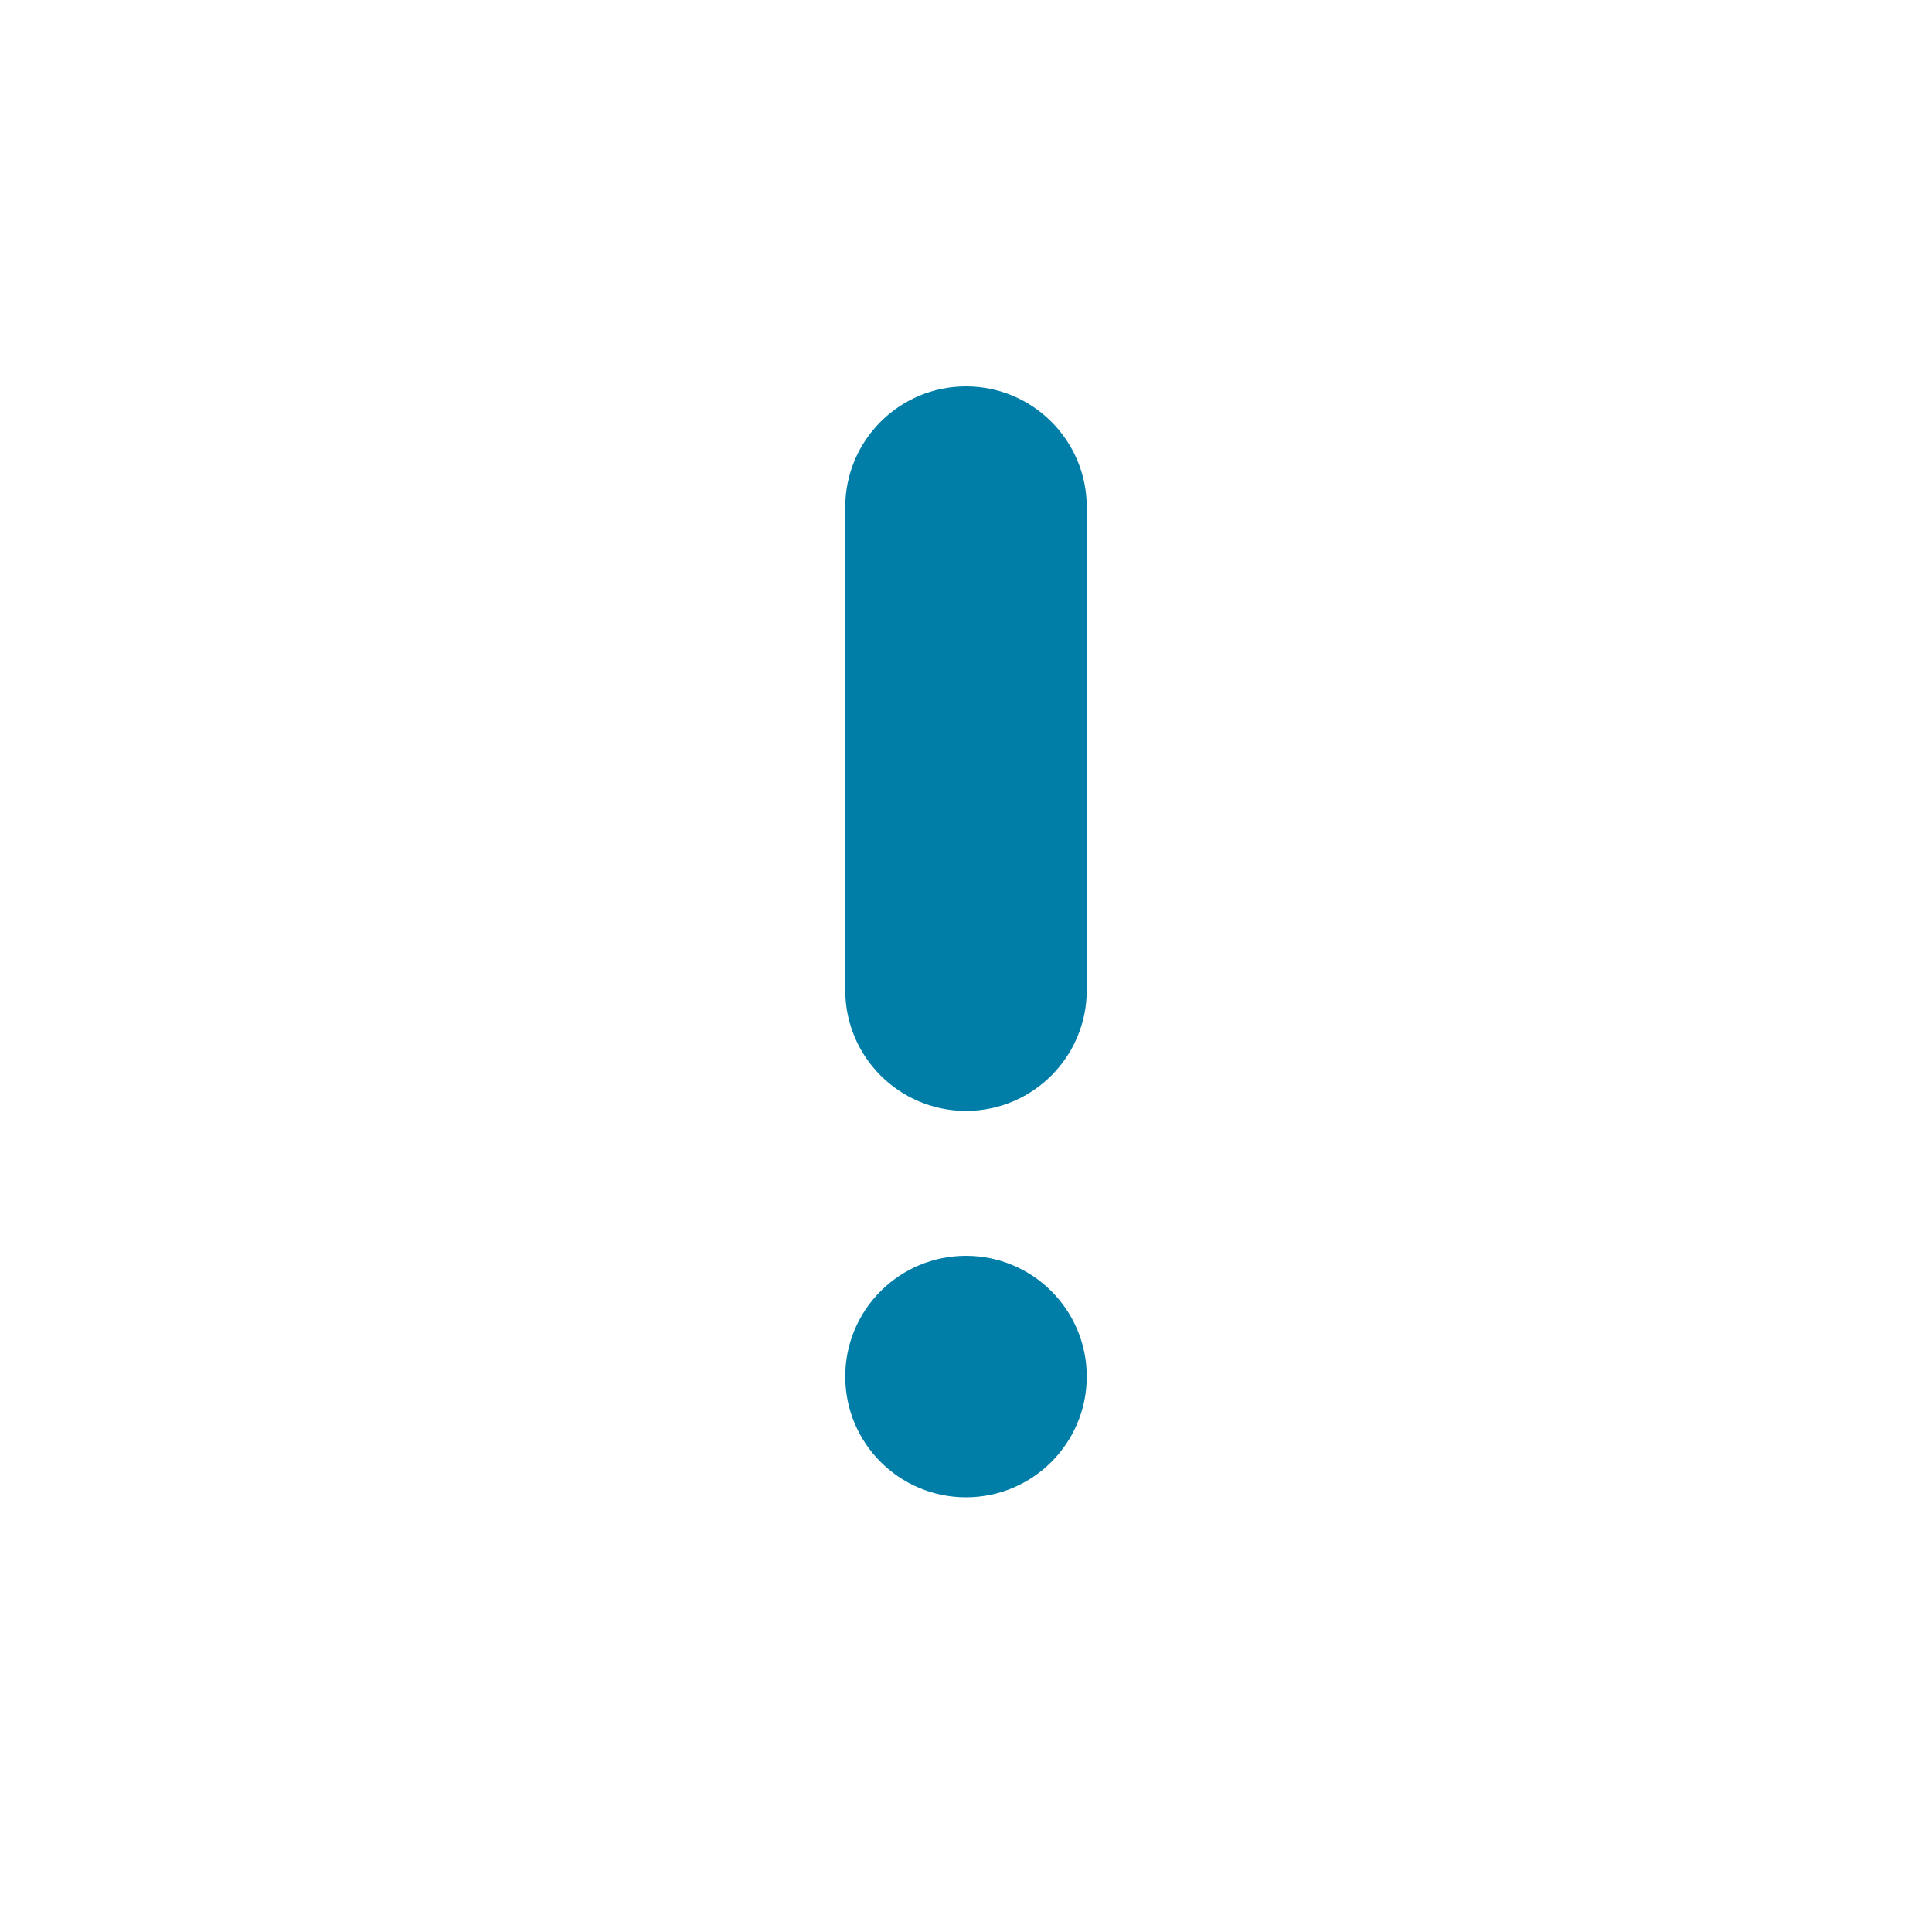
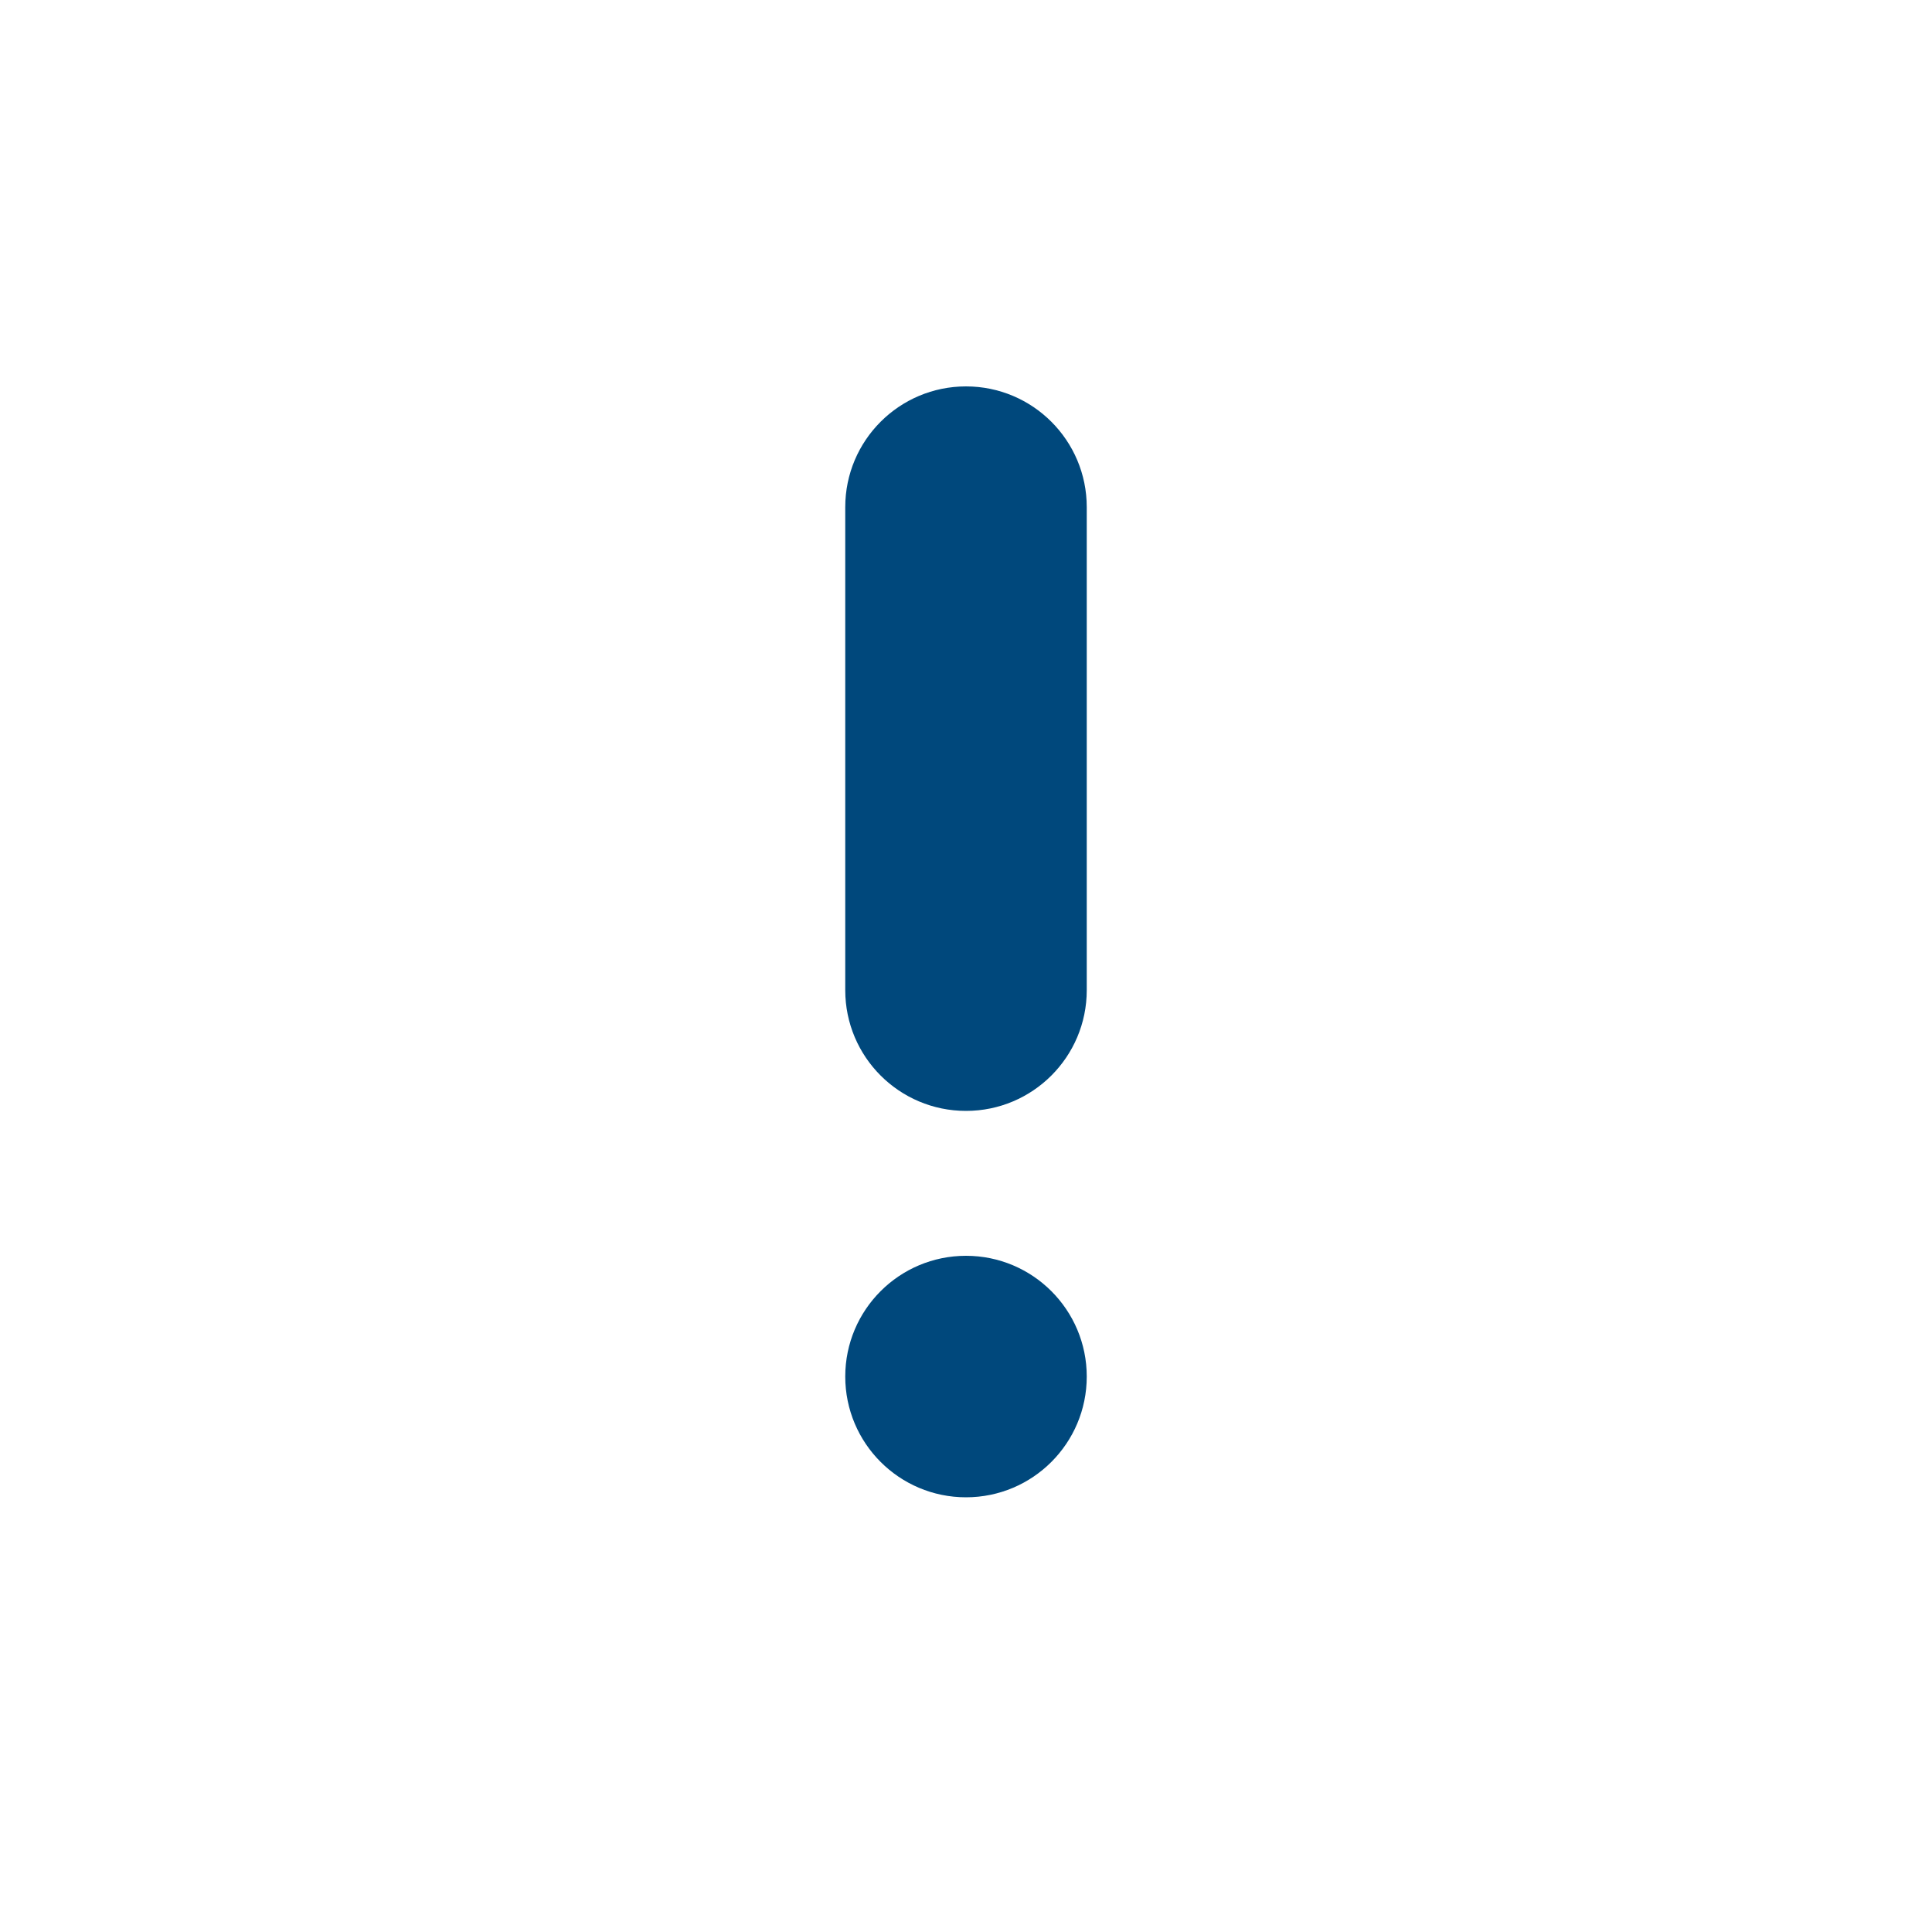
<svg xmlns="http://www.w3.org/2000/svg" width="20px" height="20px" viewBox="0 0 20 20" version="1.1">
  <defs />
  <g id="icon/alert/info-exclamation" stroke="none" stroke-width="1" fill="none" fill-rule="evenodd">
    <g id="Group" transform="translate(10, 10) rotate(-180) translate(-8, -8.5) translate(0, 1)">
-       <circle id="Oval-2" fill="#007ea8" cx="8" cy="3.25" r="1.25" />
-       <rect id="Rectangle-2" fill="#007ea8" x="6.75" y="6" width="2.5" height="7.5" rx="1.25" />
+       <circle id="Oval-2" fill="#00487c" cx="8" cy="3.25" r="1.25" />
+       <rect id="Rectangle-2" fill="#00487c" x="6.75" y="6" width="2.5" height="7.5" rx="1.25" />
    </g>
  </g>
</svg>
